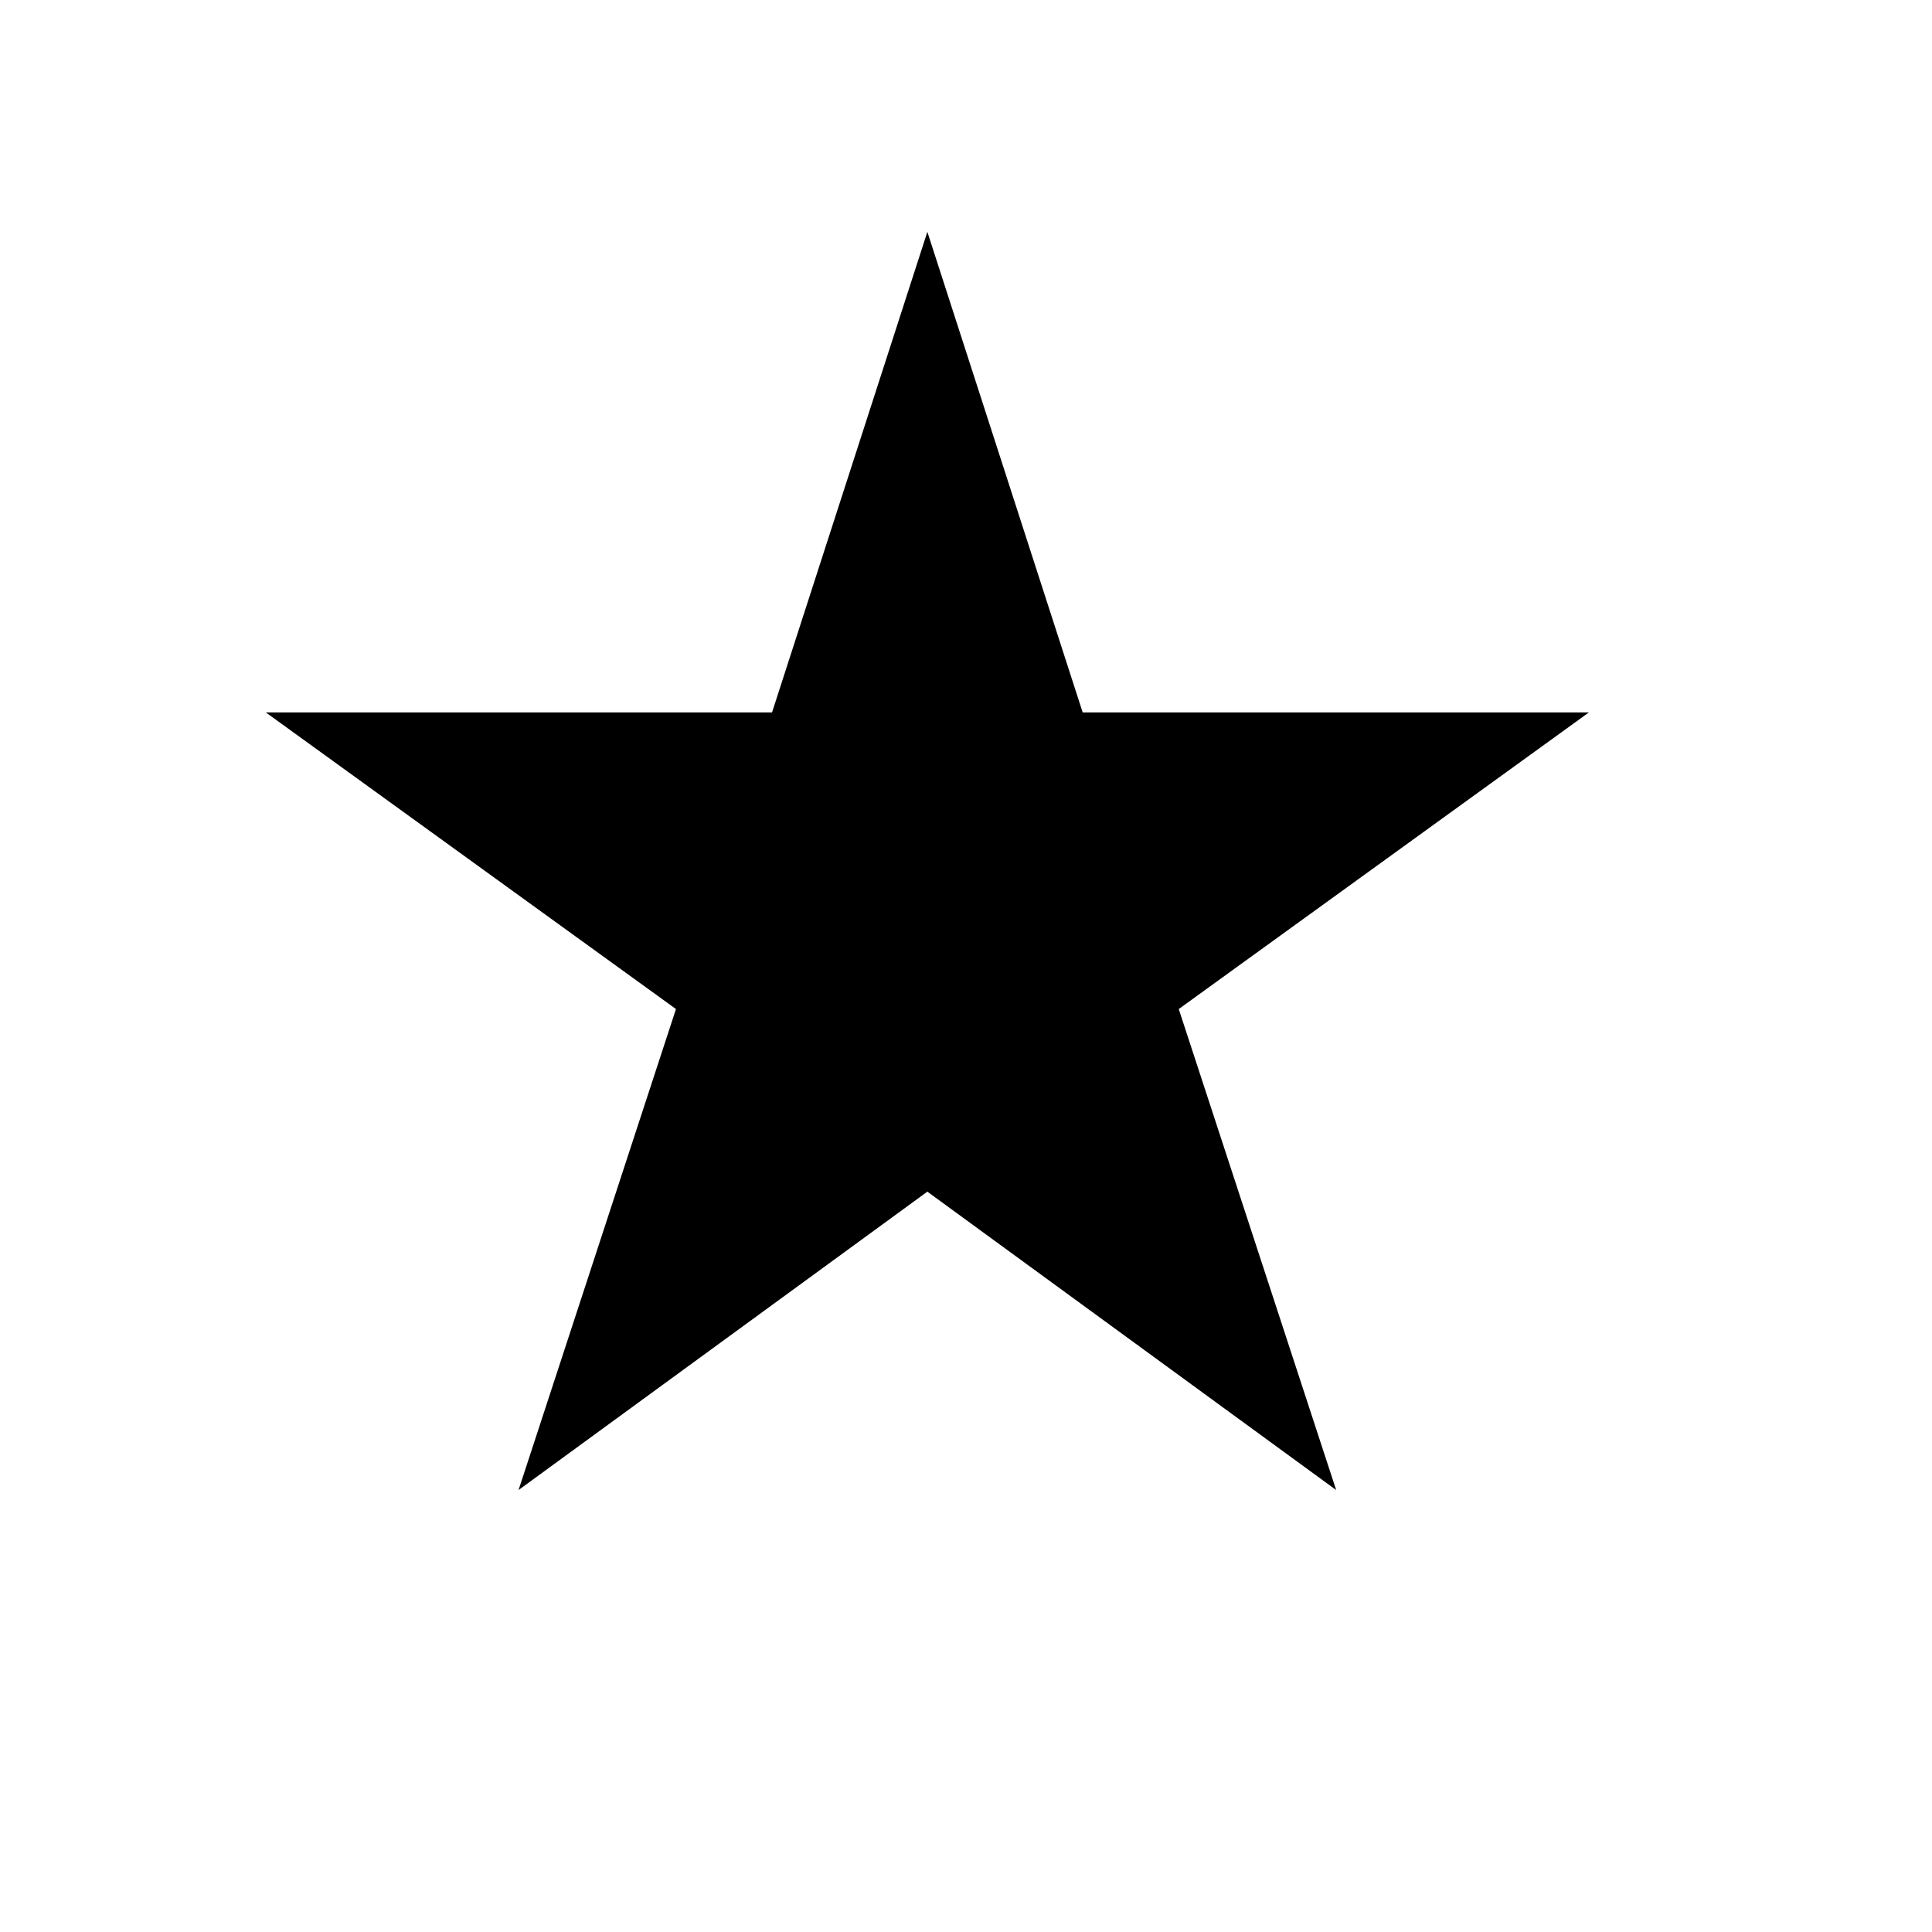
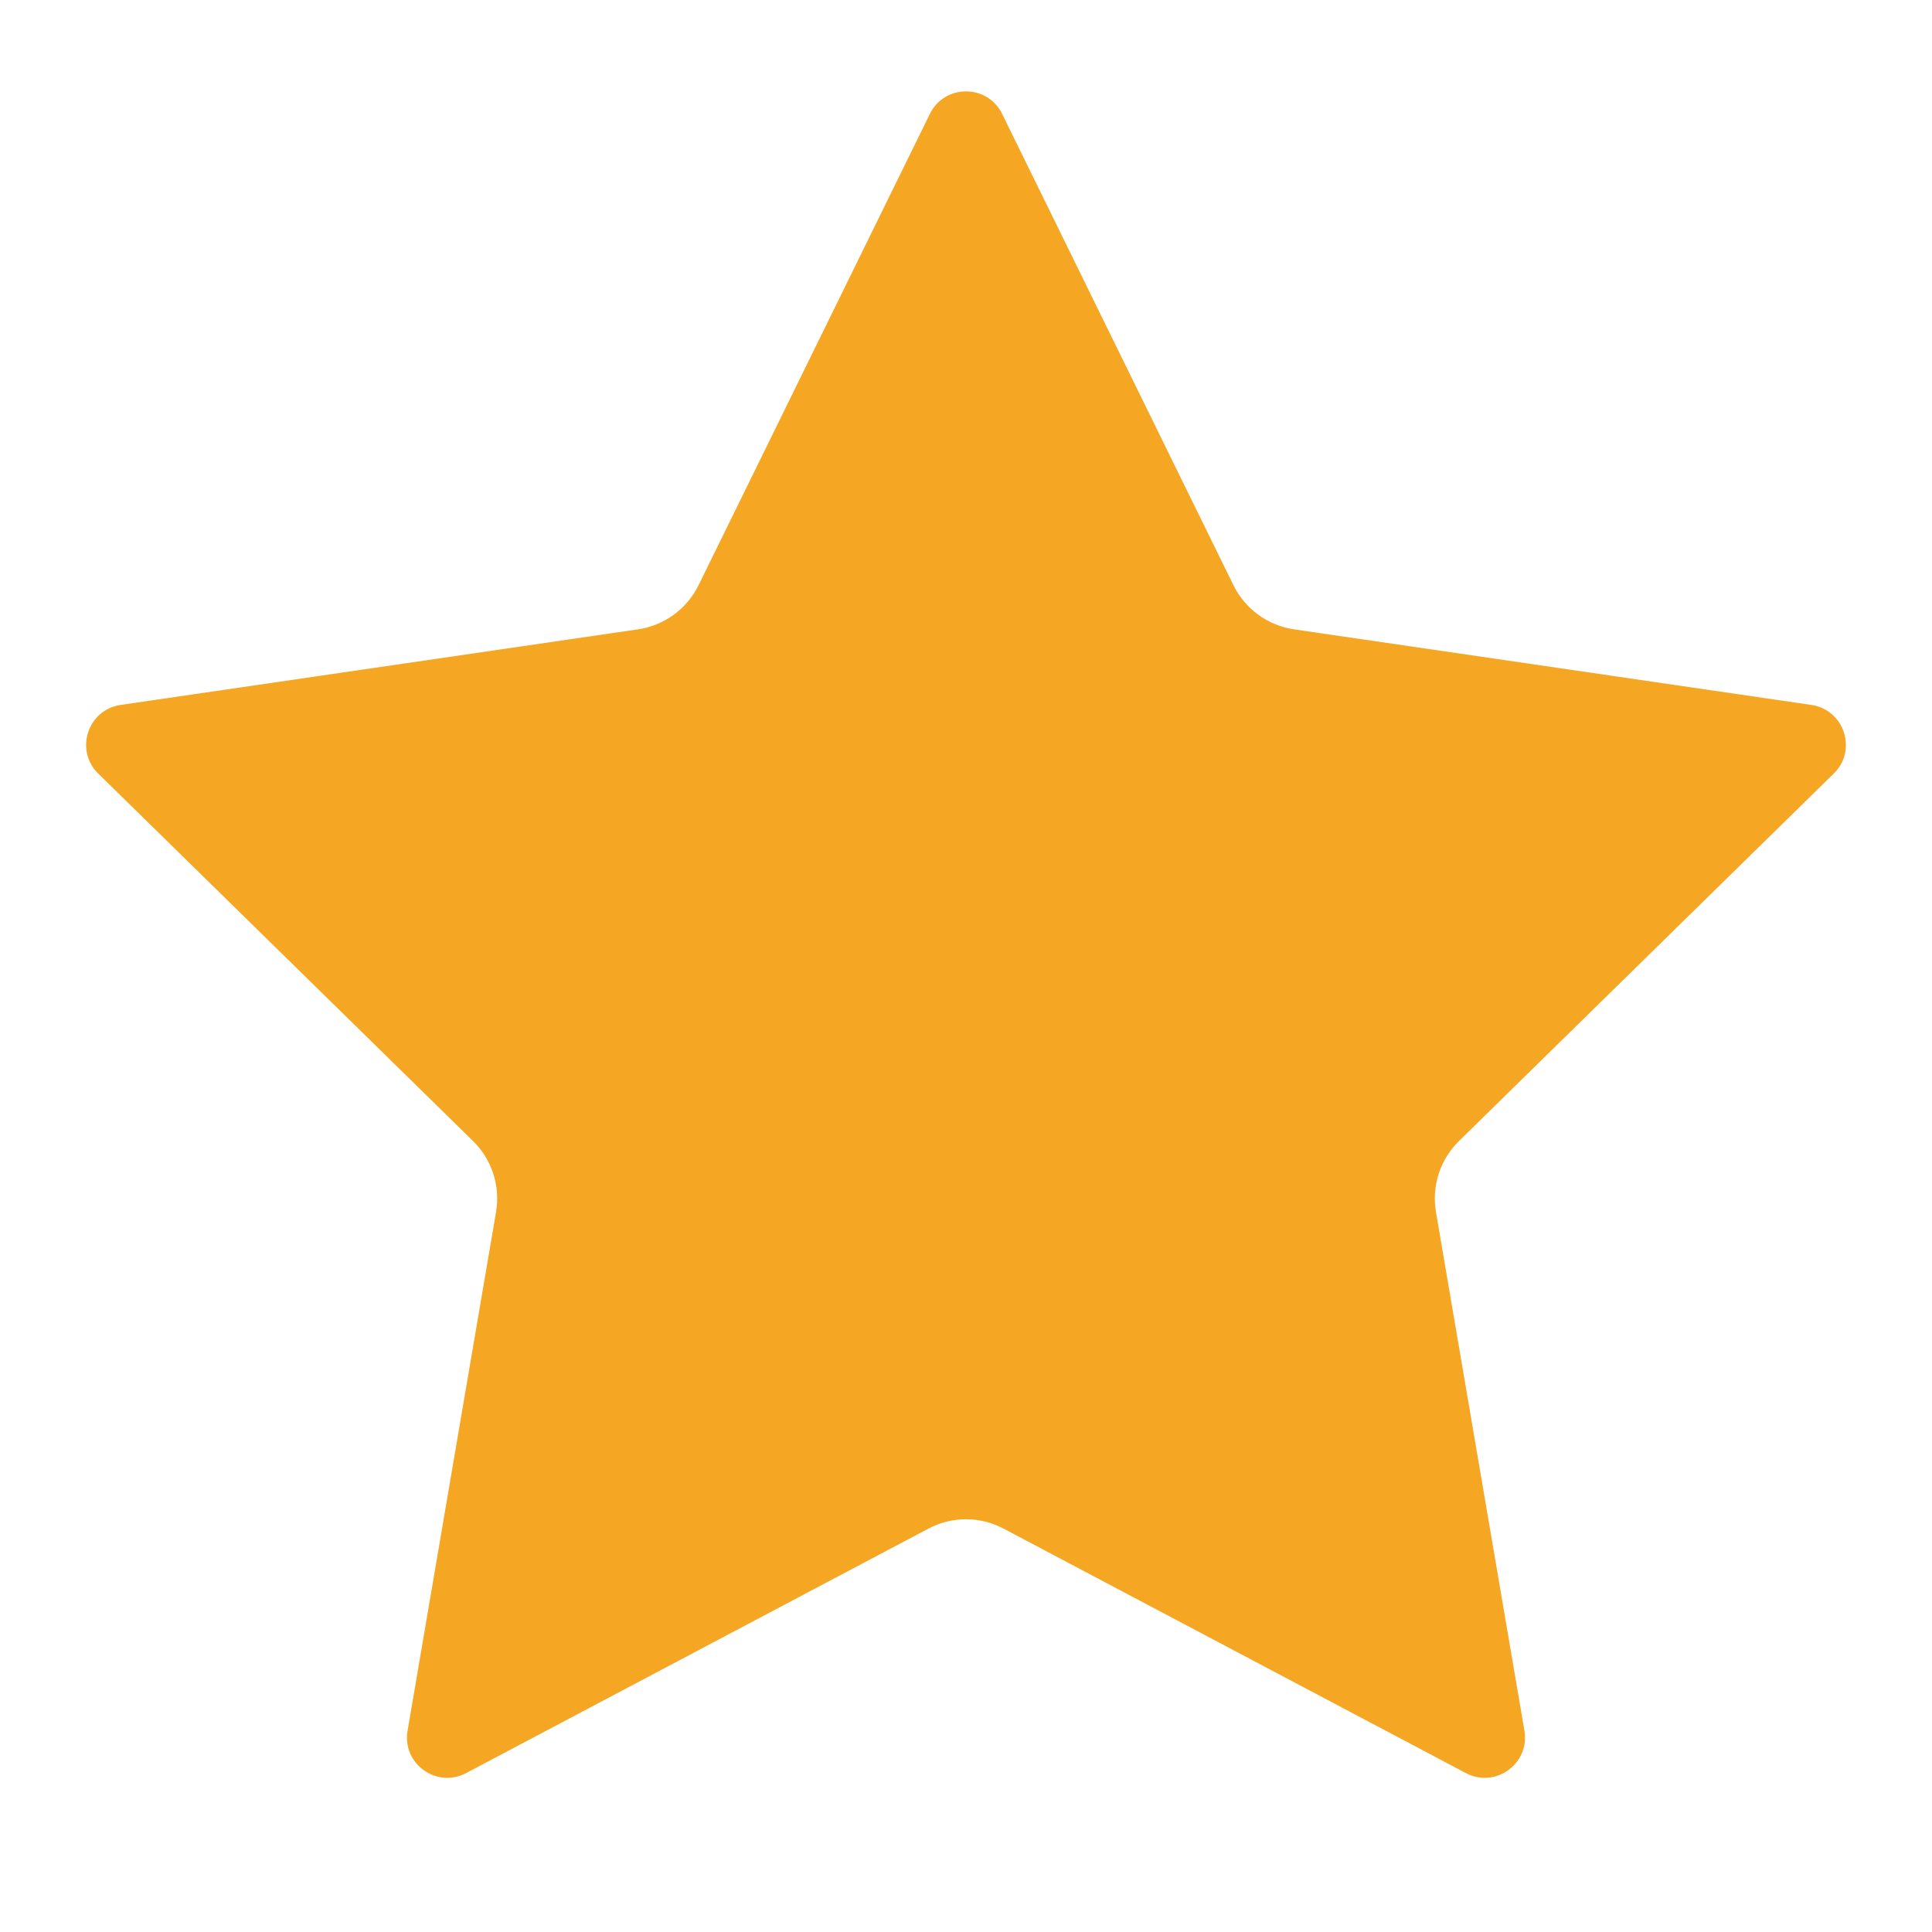
- <svg xmlns="http://www.w3.org/2000/svg" viewBox="0 0 25 25">
-   <path fill="currentColor" fill-rule="evenodd" d="M12 15.42l-5.29 3.861 2.037-6.224L3.44 9.219h6.55L12 3l2.01 6.219h6.55l-5.307 3.838 2.037 6.224z" />
+ <svg xmlns="http://www.w3.org/2000/svg" width="24" height="24" viewBox="0 0 24 24" fill="none">
+   <path d="M11.551 1.415C11.734 1.042 12.266 1.042 12.449 1.415L15.322 7.269C15.467 7.565 15.749 7.77 16.075 7.818L22.502 8.757C22.911 8.817 23.075 9.32 22.78 9.609L18.124 14.174C17.89 14.403 17.783 14.733 17.838 15.056L18.937 21.5C19.006 21.908 18.577 22.22 18.21 22.026L12.467 18.989C12.175 18.834 11.825 18.834 11.533 18.989L5.79 22.026C5.423 22.22 4.993 21.908 5.063 21.5L6.162 15.056C6.217 14.733 6.11 14.403 5.876 14.174L1.22 9.609C0.925 9.32 1.089 8.817 1.498 8.757L7.925 7.818C8.251 7.77 8.533 7.565 8.678 7.269L11.551 1.415Z" fill="#F5A623" />
</svg>
